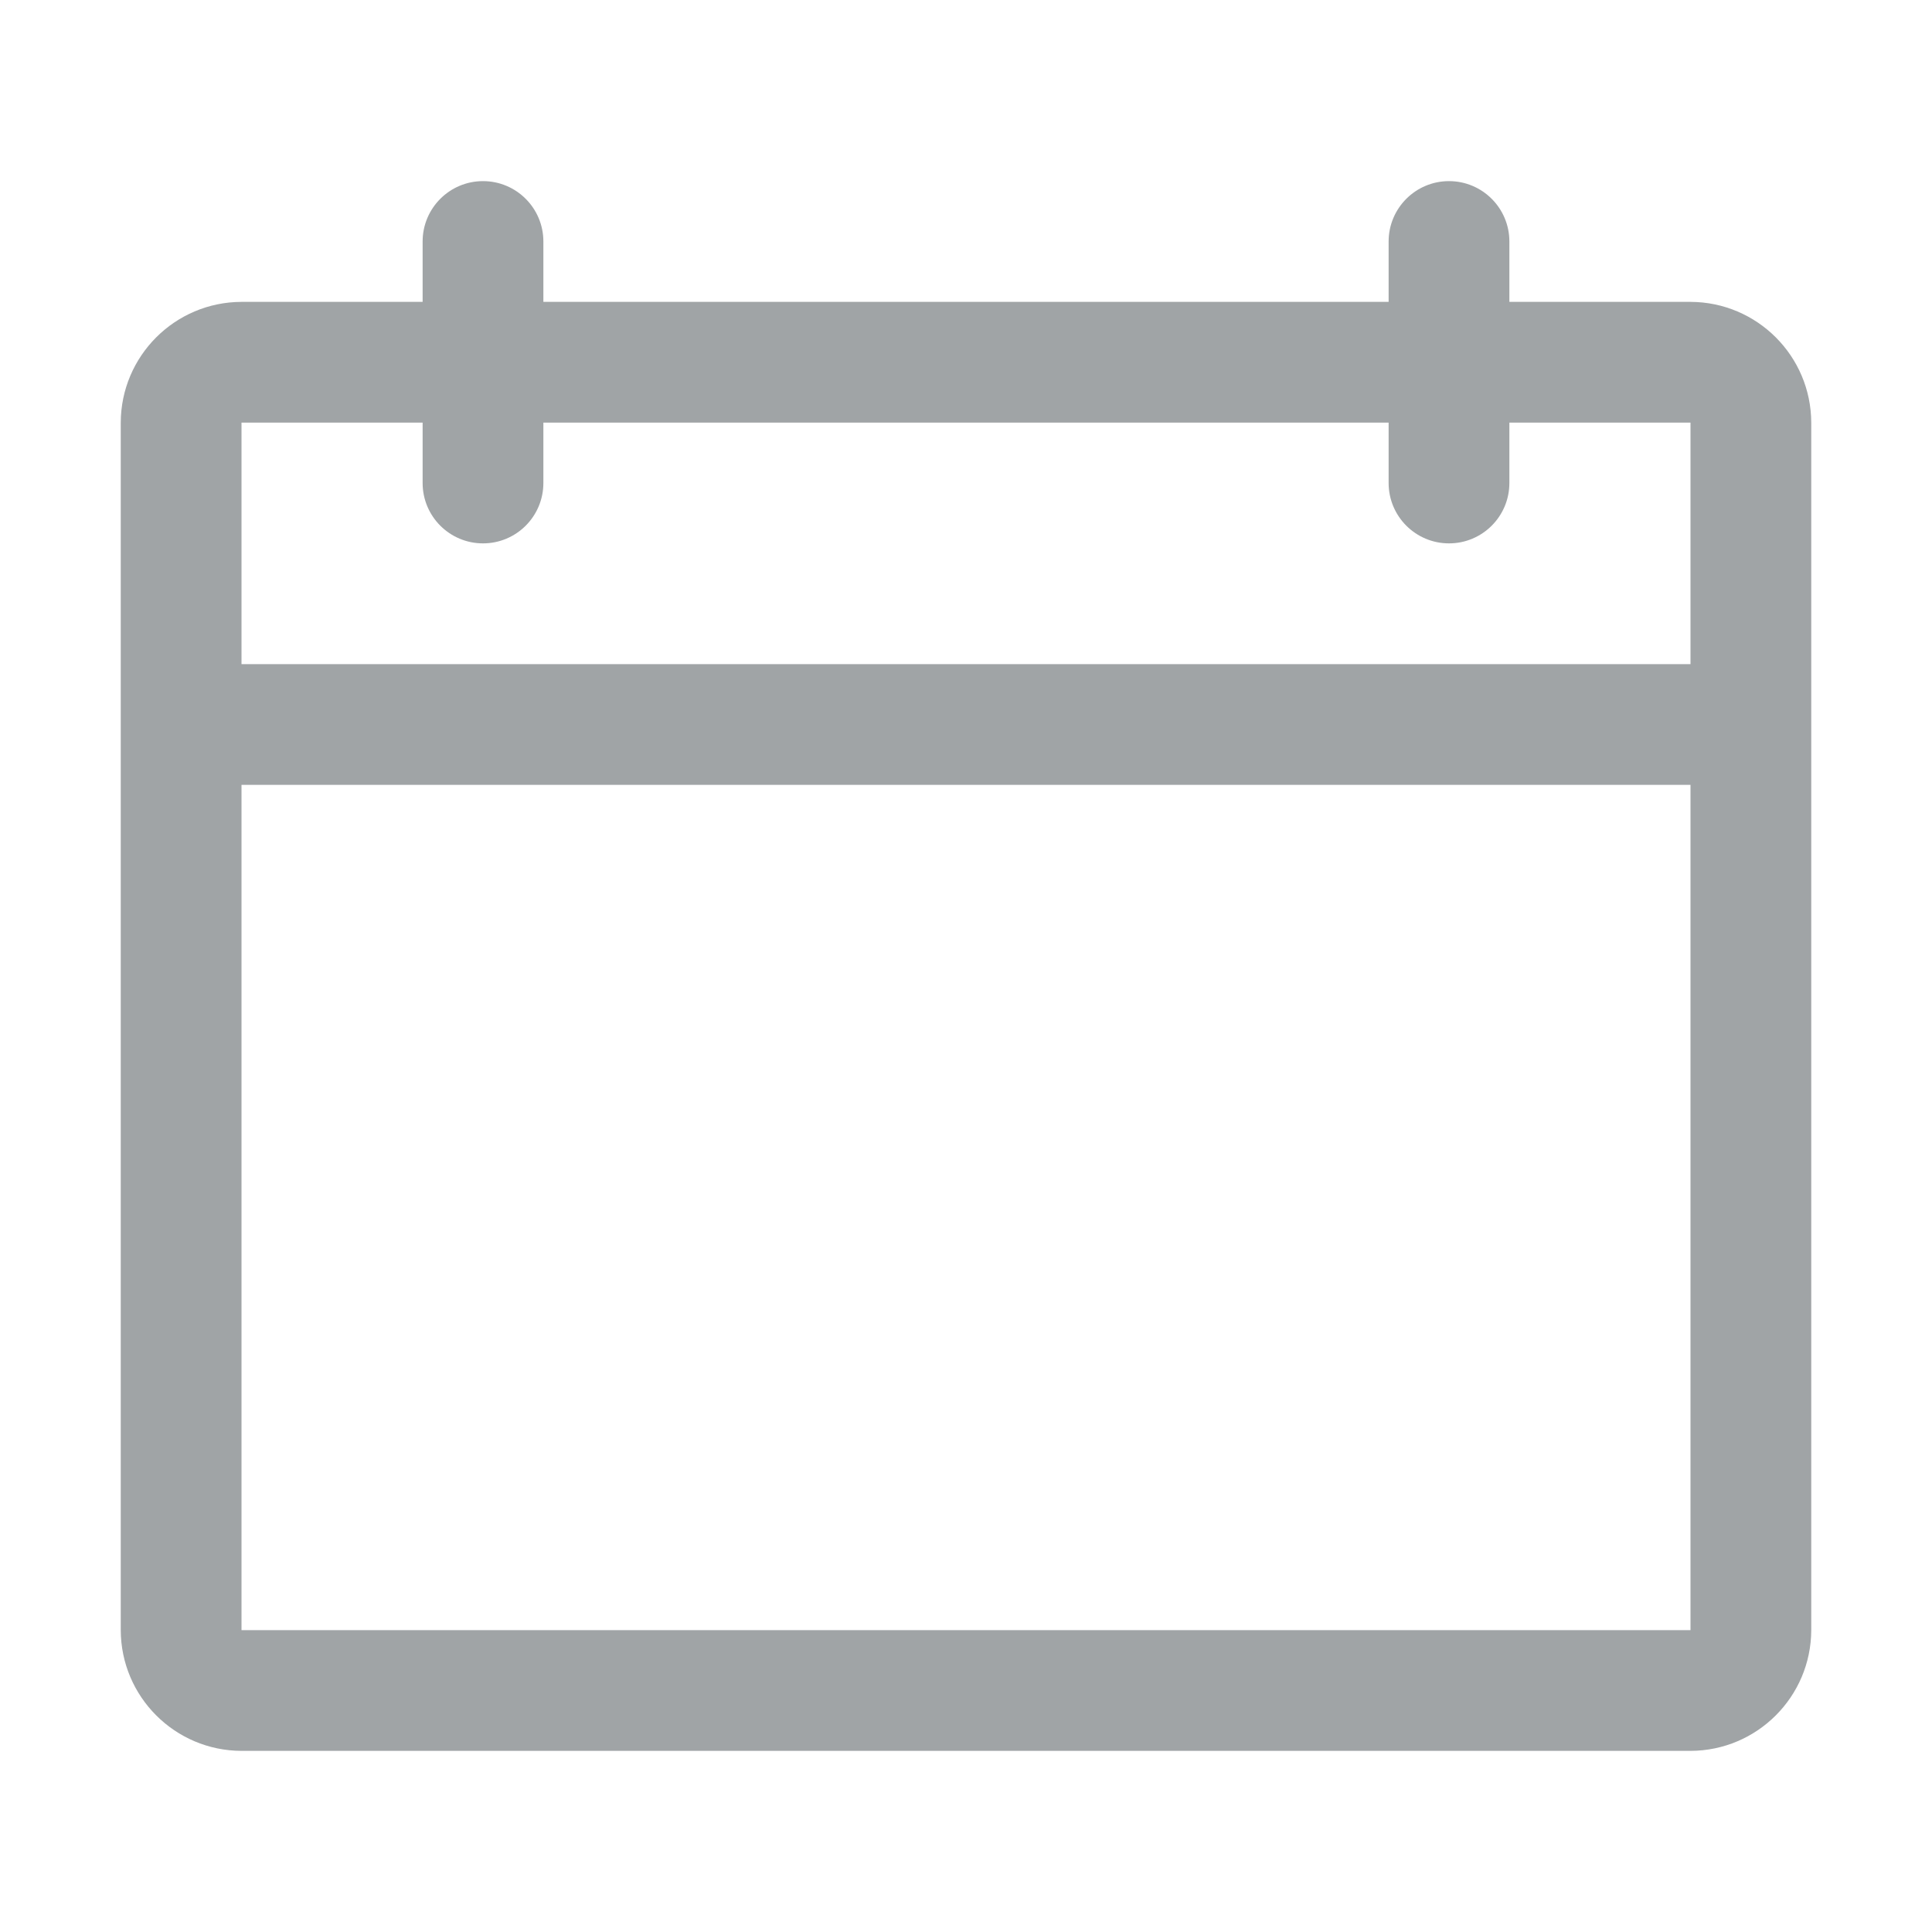
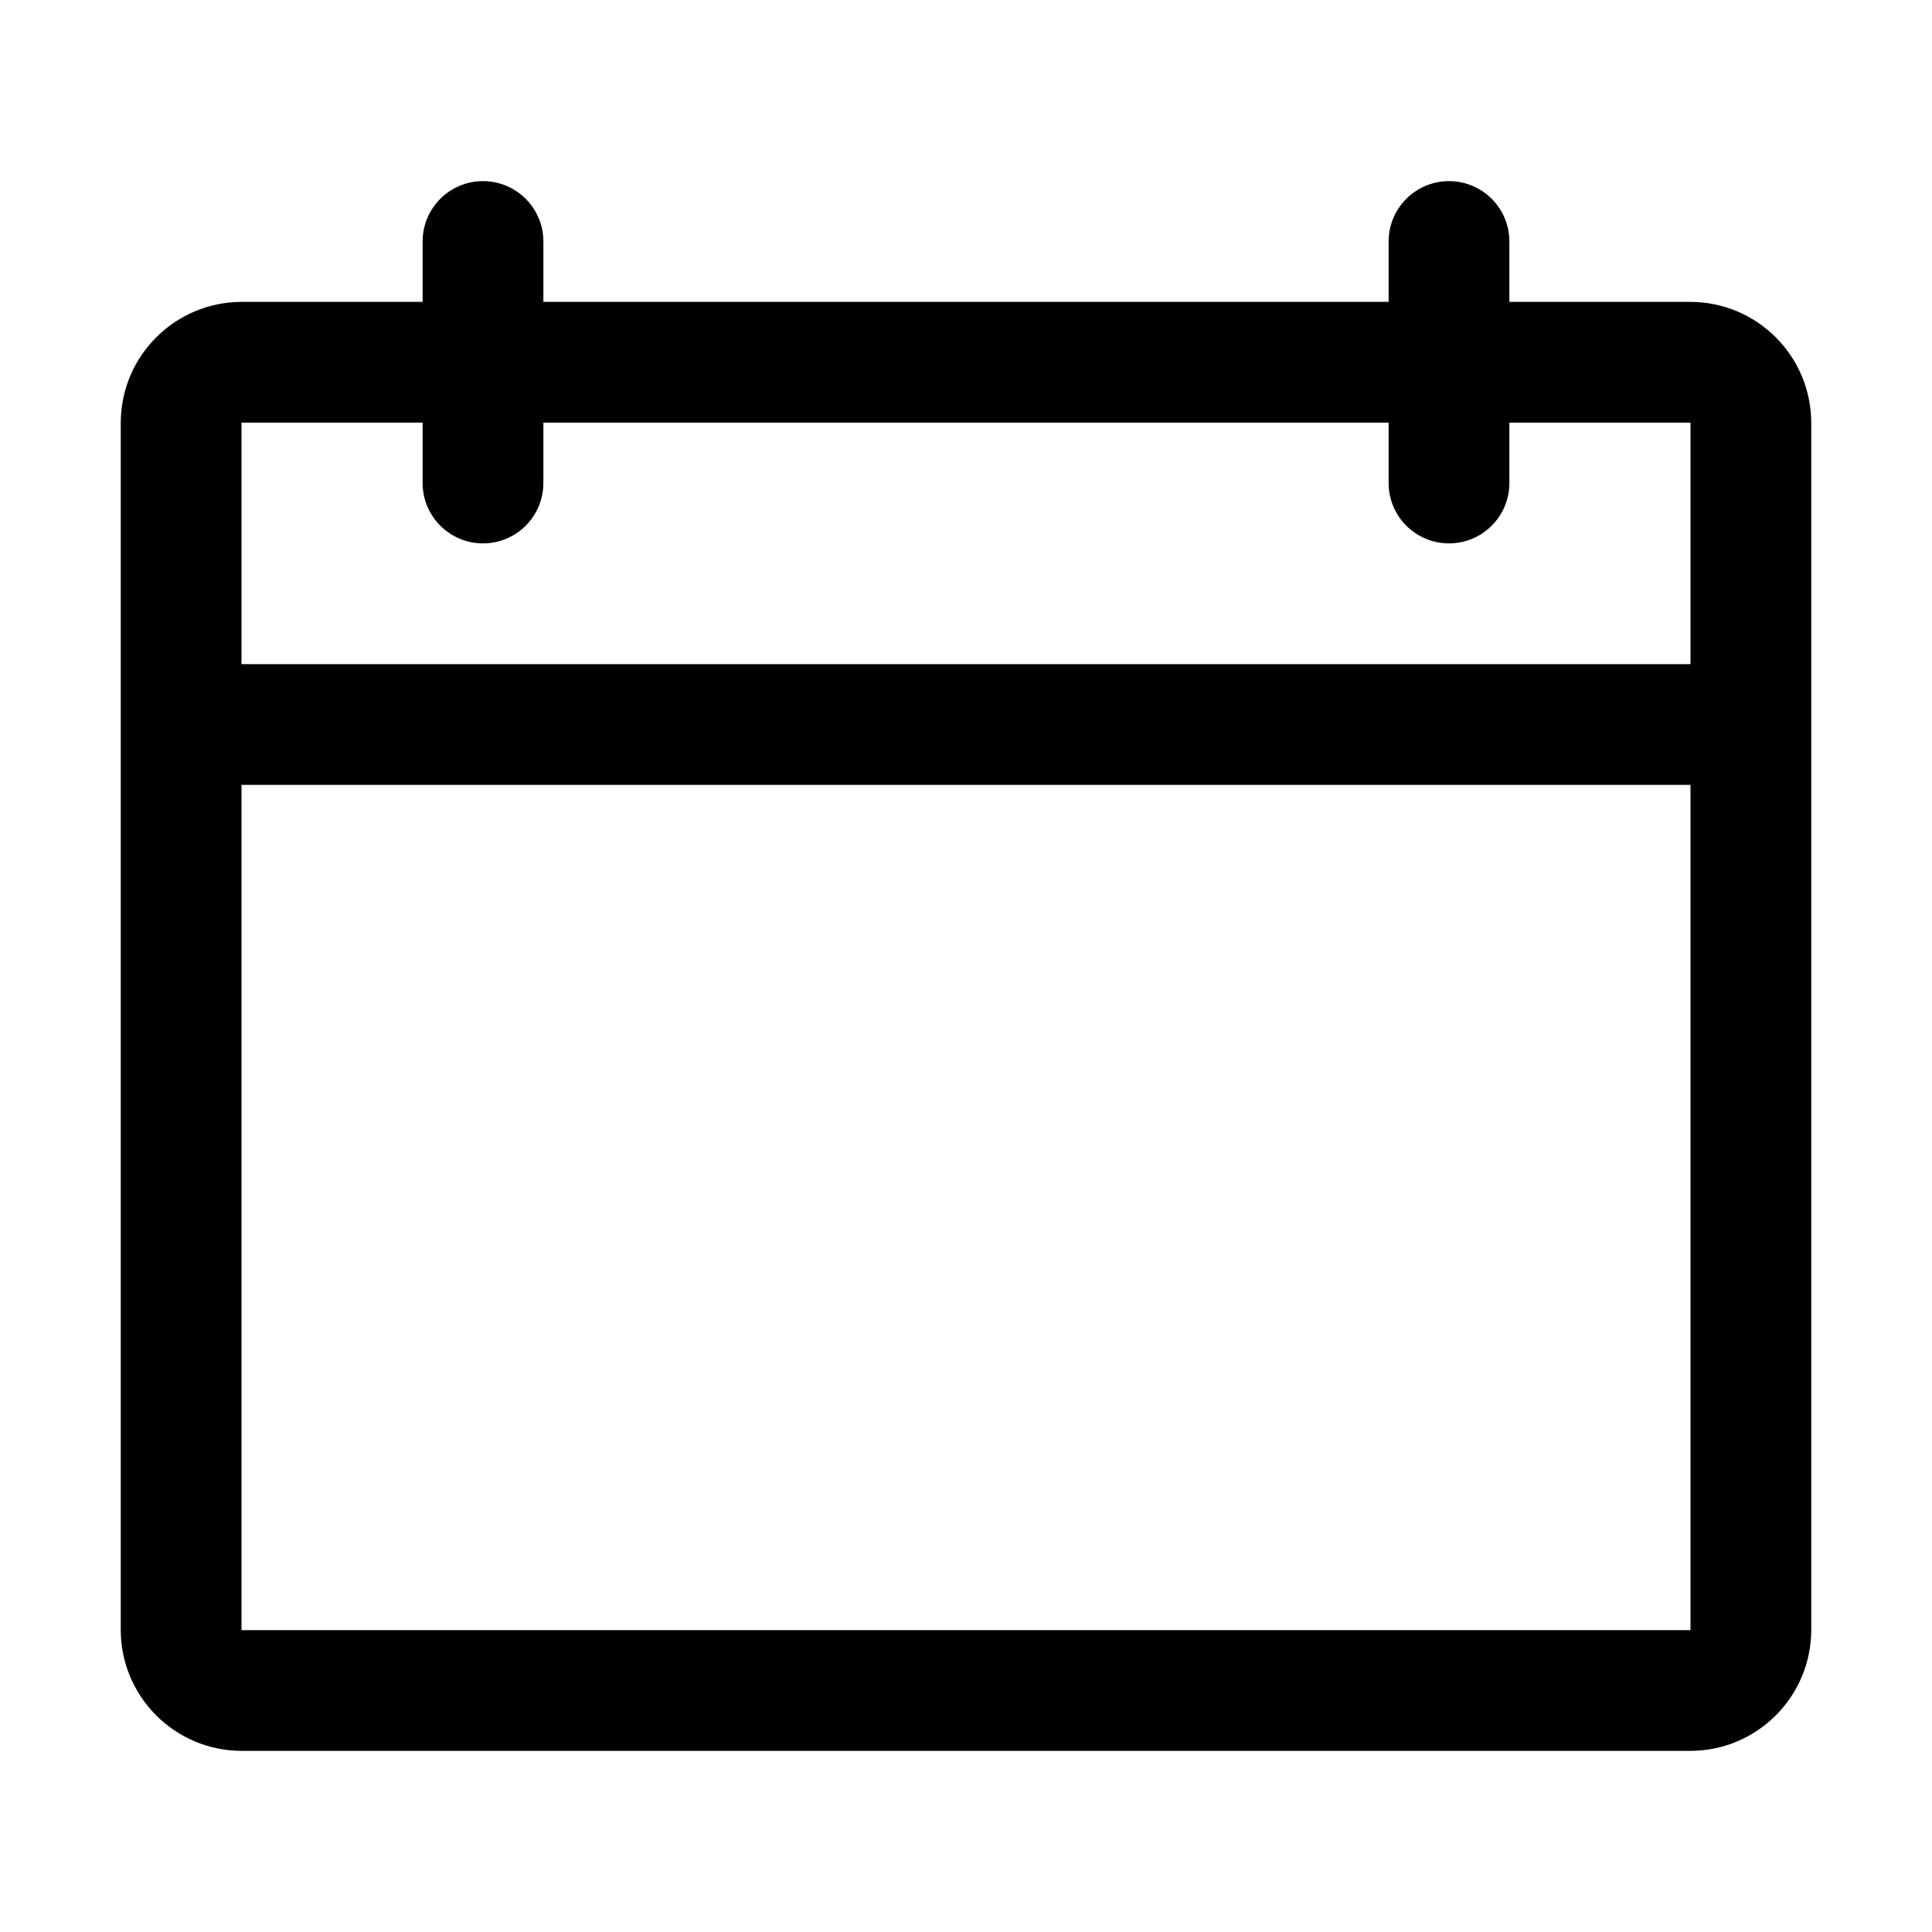
- <svg xmlns="http://www.w3.org/2000/svg" id="Form_Designer_-_Date_Medium_" data-name="Form Designer - Date (Medium)" width="32" height="32" viewBox="0 0 32 32">
-   <rect id="사각형_3427" data-name="사각형 3427" width="32" height="32" fill="none" />
-   <path id="패스_8866" data-name="패스 8866" d="M281,381h-3v-1a1,1,0,0,0-2,0v1H262v-1a1,1,0,0,0-2,0v1h-3a2.006,2.006,0,0,0-2,2v20a2.006,2.006,0,0,0,2,2h24a2.006,2.006,0,0,0,2-2V383A2.006,2.006,0,0,0,281,381Zm-21,2v1a1,1,0,0,0,2,0v-1h14v1a1,1,0,0,0,2,0v-1h3v4H257v-4Zm-3,20V389h24v14Z" transform="translate(-253 -376)" fill="#a0a4a6" />
+ <svg xmlns="http://www.w3.org/2000/svg" width="32" height="32" viewBox="0 0 32 32">
+   <path d="M281,381h-3v-1a1,1,0,0,0-2,0v1H262v-1a1,1,0,0,0-2,0v1h-3a2.006,2.006,0,0,0-2,2v20a2.006,2.006,0,0,0,2,2h24a2.006,2.006,0,0,0,2-2V383A2.006,2.006,0,0,0,281,381Zm-21,2v1a1,1,0,0,0,2,0v-1h14v1a1,1,0,0,0,2,0v-1h3v4H257v-4Zm-3,20V389h24v14Z" transform="translate(-253 -376)" />
</svg>
